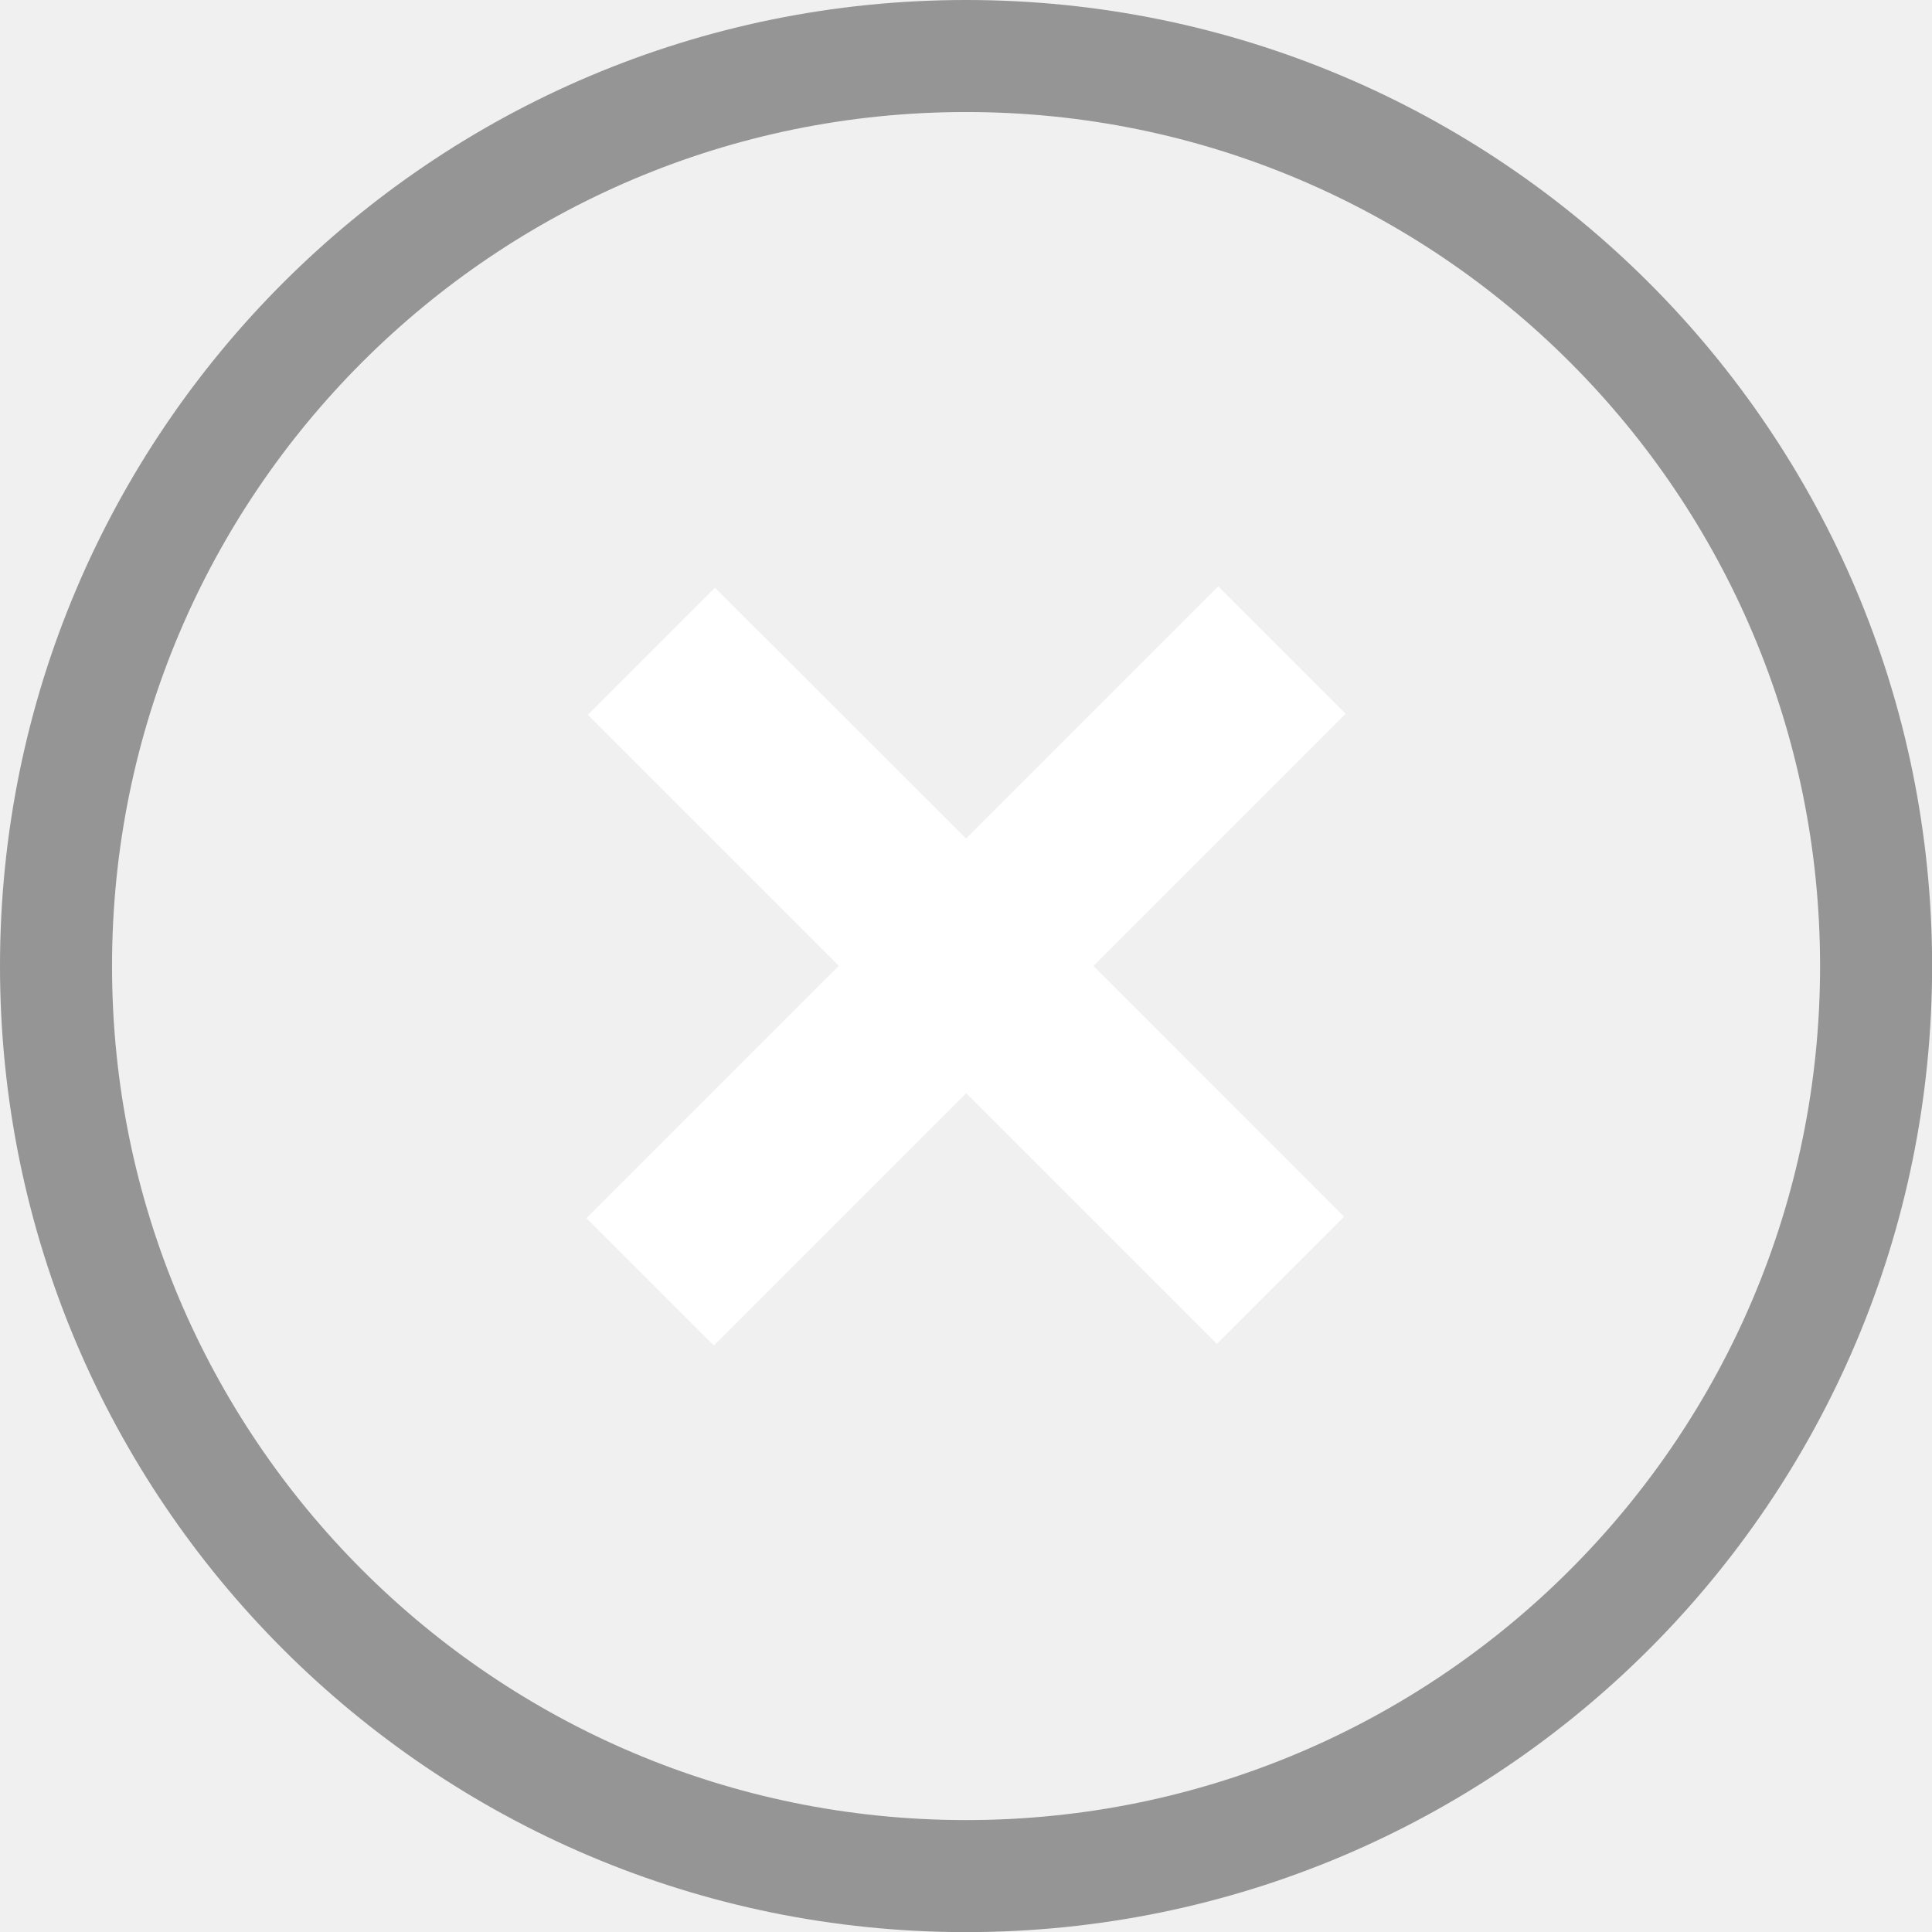
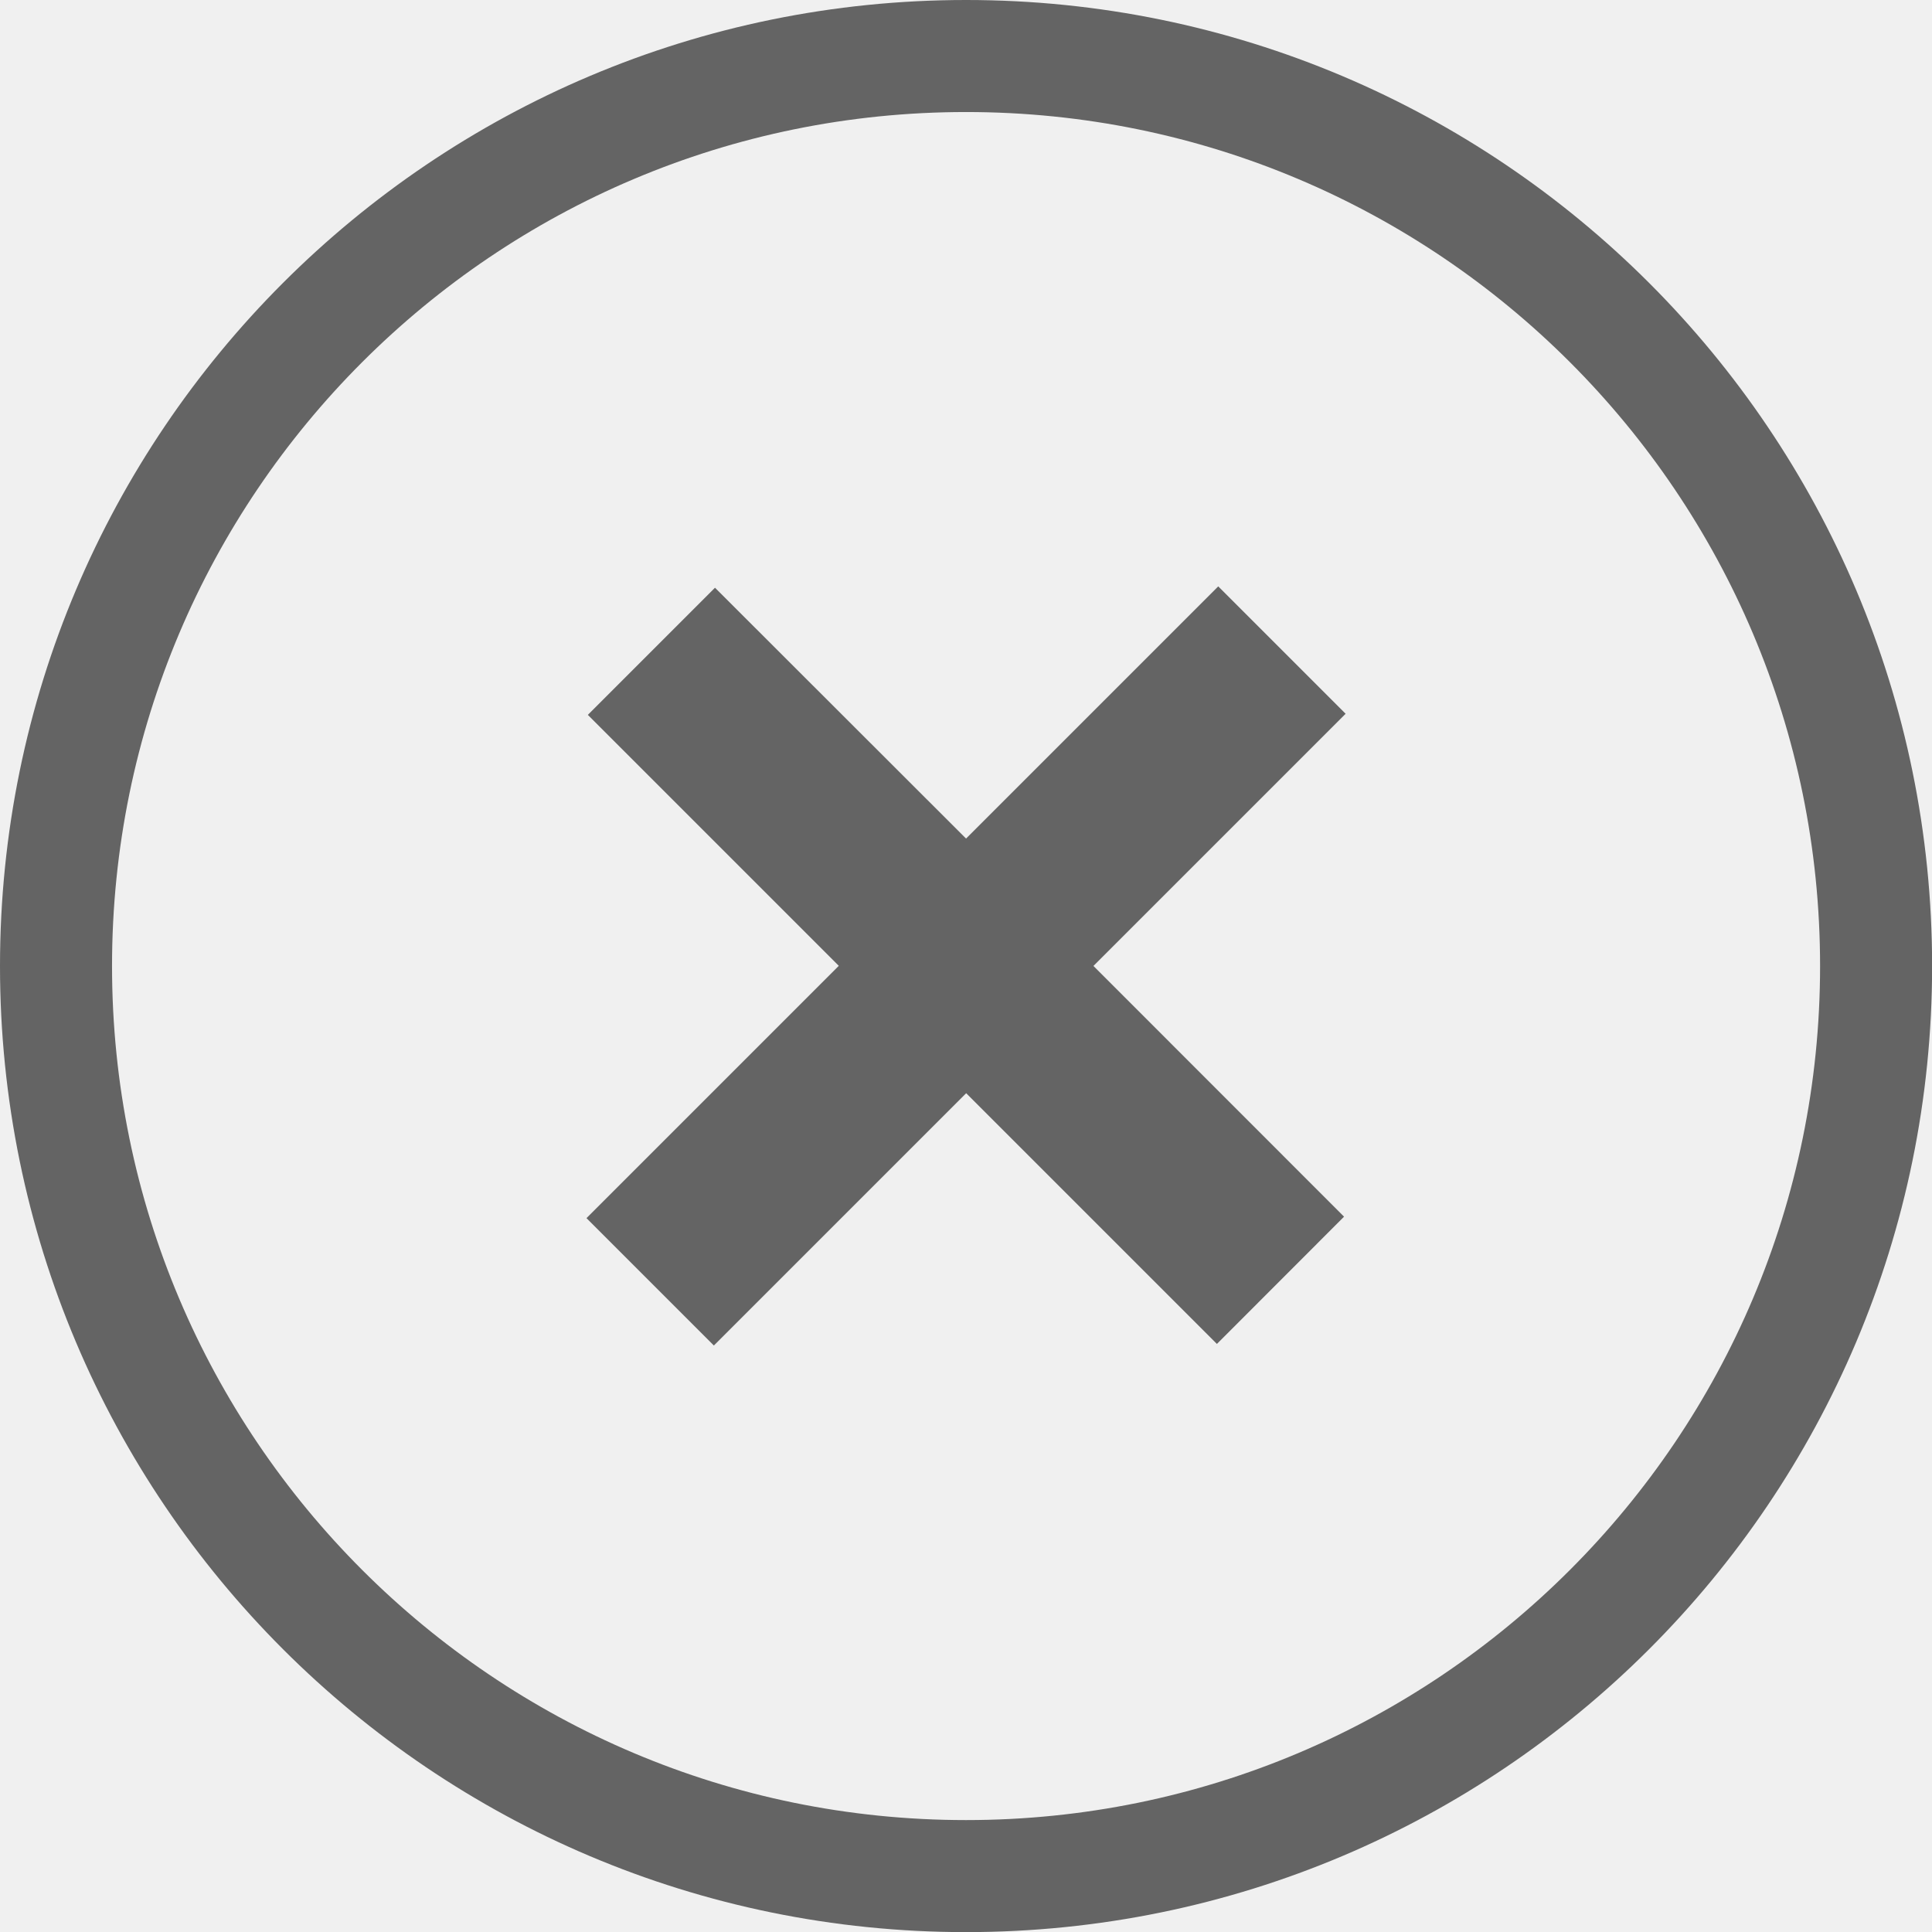
<svg xmlns="http://www.w3.org/2000/svg" version="1.1" baseProfile="tiny" id="Layer_1" x="0px" y="0px" width="17.245px" height="17.245px" viewBox="0 0 17.245 17.245" xml:space="preserve">
-   <circle fill="none" stroke="#969595" stroke-miterlimit="10" cx="8.623" cy="8.623" r="8.123" />
+   <circle fill="none" stroke="#646464" stroke-miterlimit="10" cx="8.623" cy="8.623" r="8.123" />
  <g>
-     <path fill="#FFFFFF" d="M10.874,5.234l1.137,1.137L9.76,8.622l2.237,2.238l-1.135,1.136L8.624,9.758L6.372,12.01l-1.137-1.137   l2.252-2.252l-2.24-2.24l1.135-1.135l2.241,2.239L10.874,5.234z" />
+     <path fill="#646464" d="M10.874,5.234l1.137,1.137L9.76,8.622l2.237,2.238l-1.135,1.136L8.624,9.758L6.372,12.01l-1.137-1.137   l2.252-2.252l-2.24-2.24l1.135-1.135l2.241,2.239L10.874,5.234z" />
  </g>
</svg>
